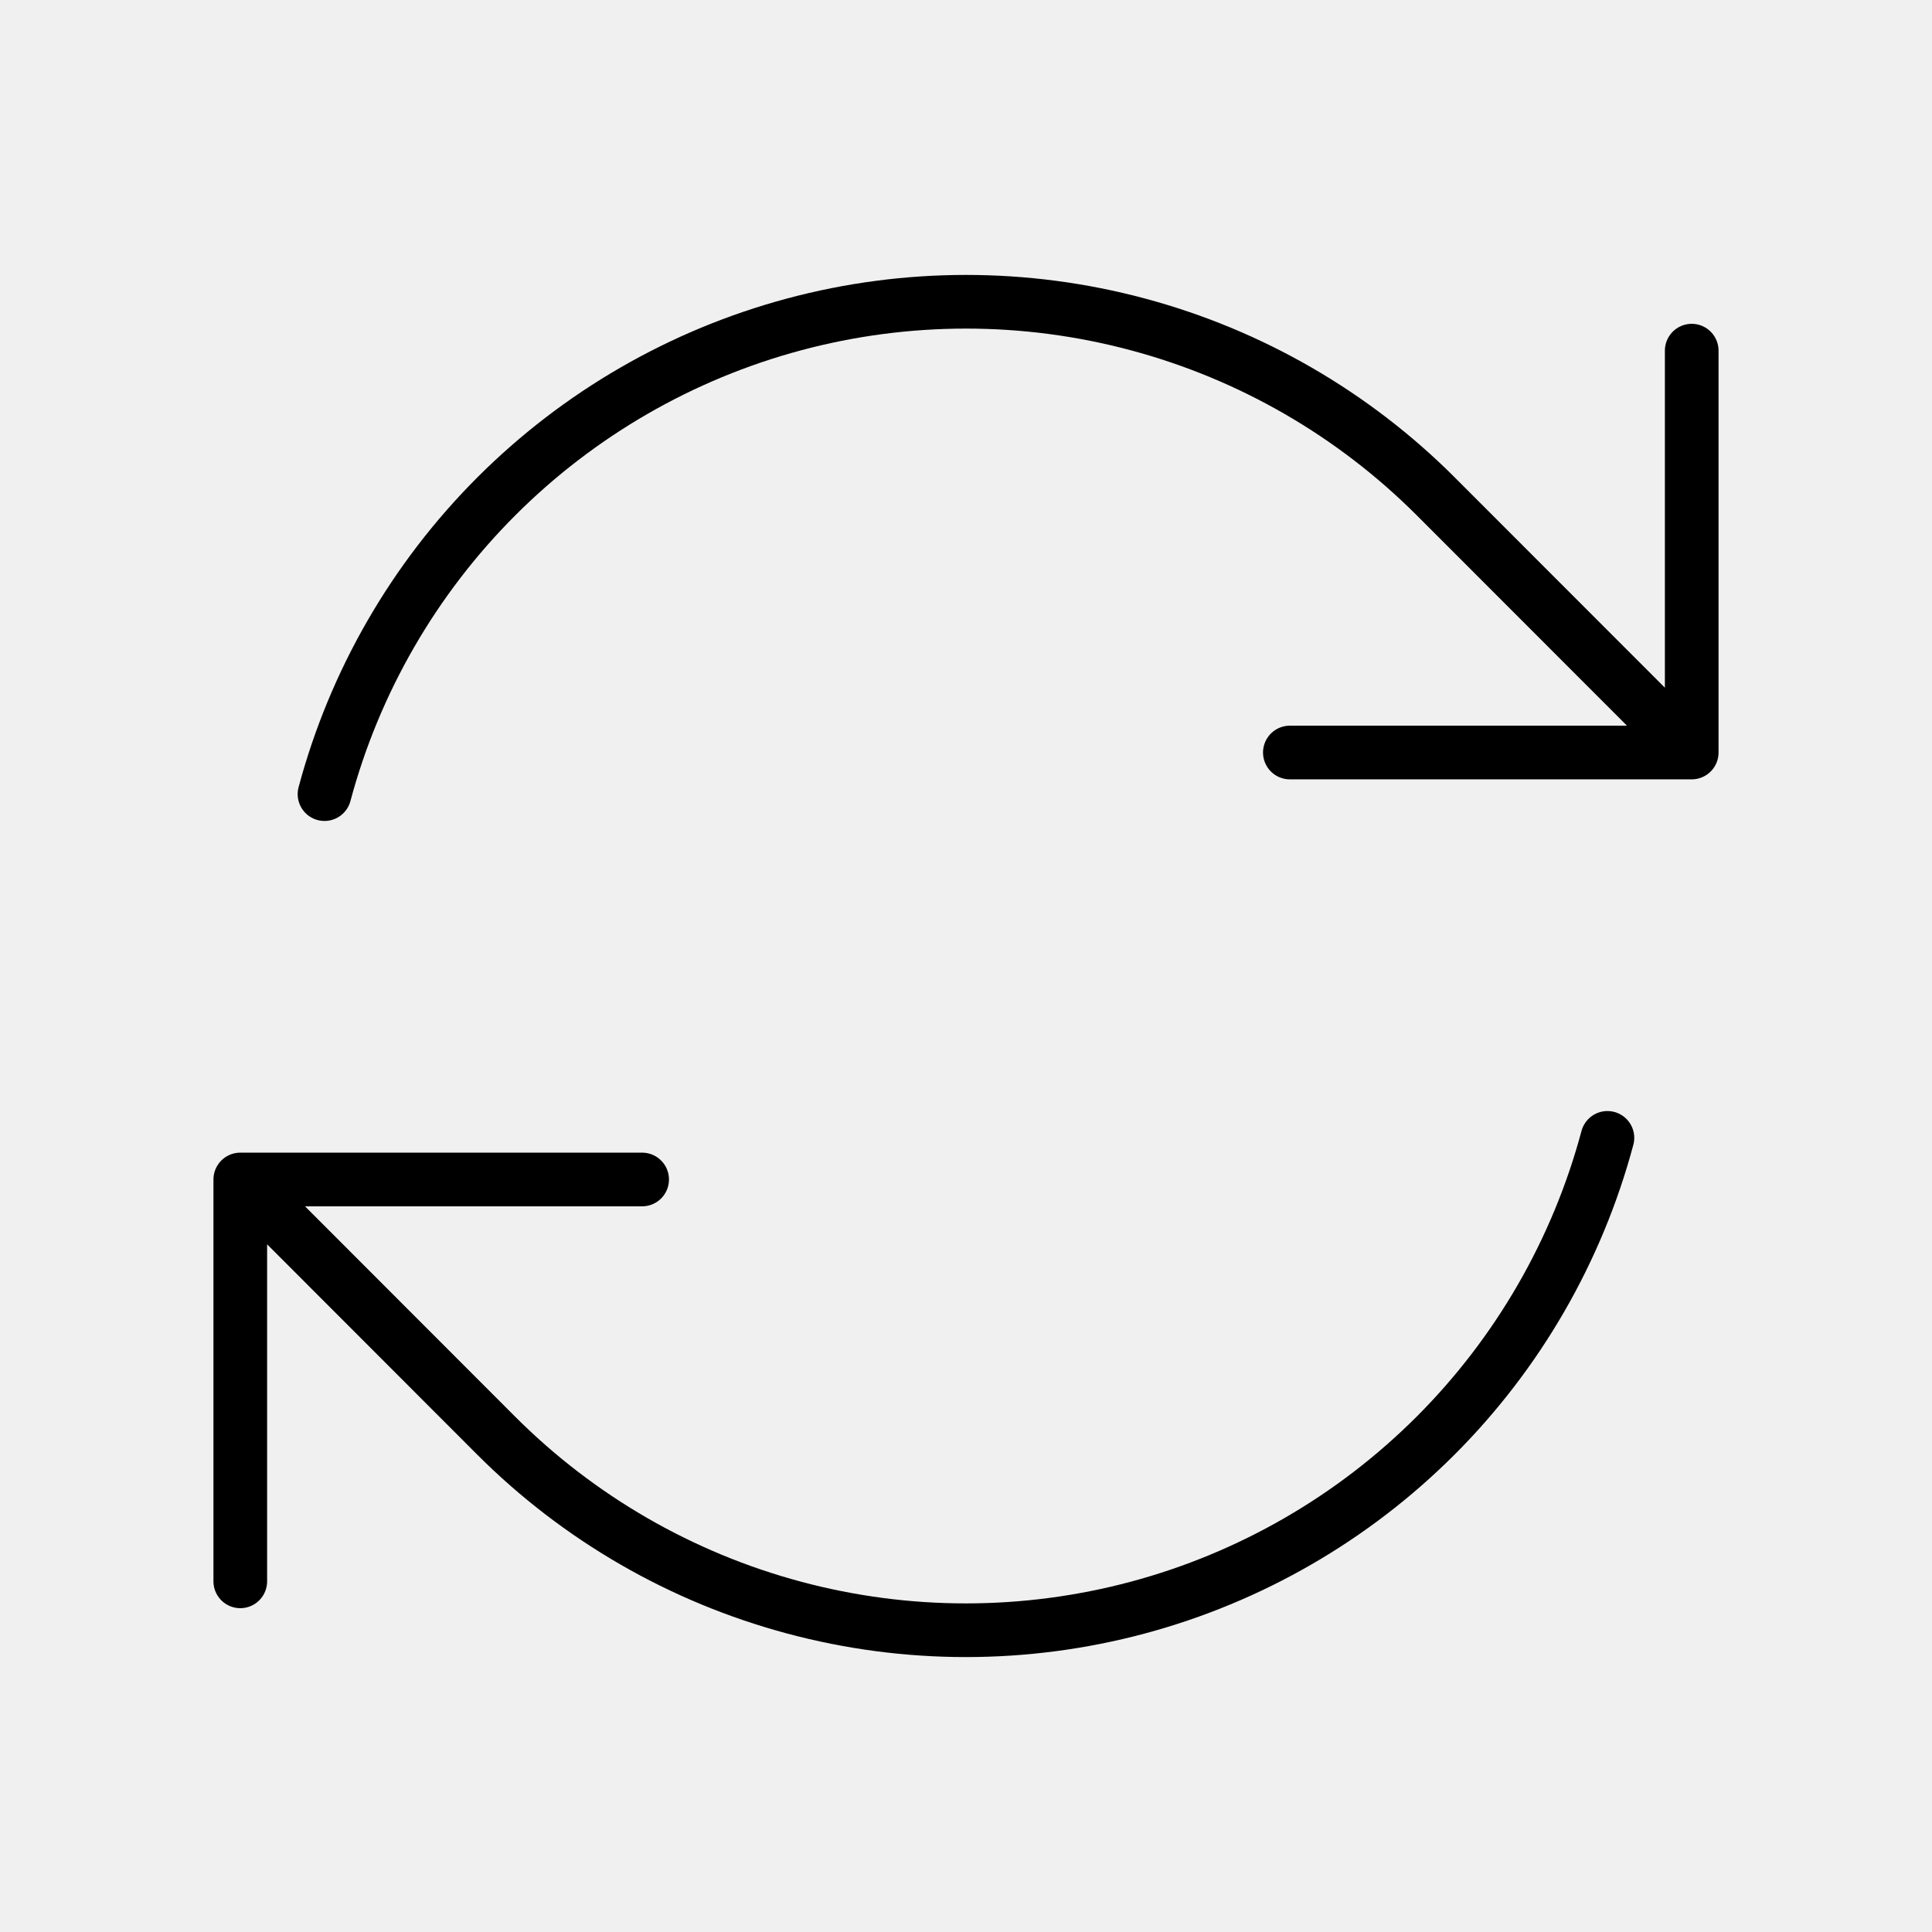
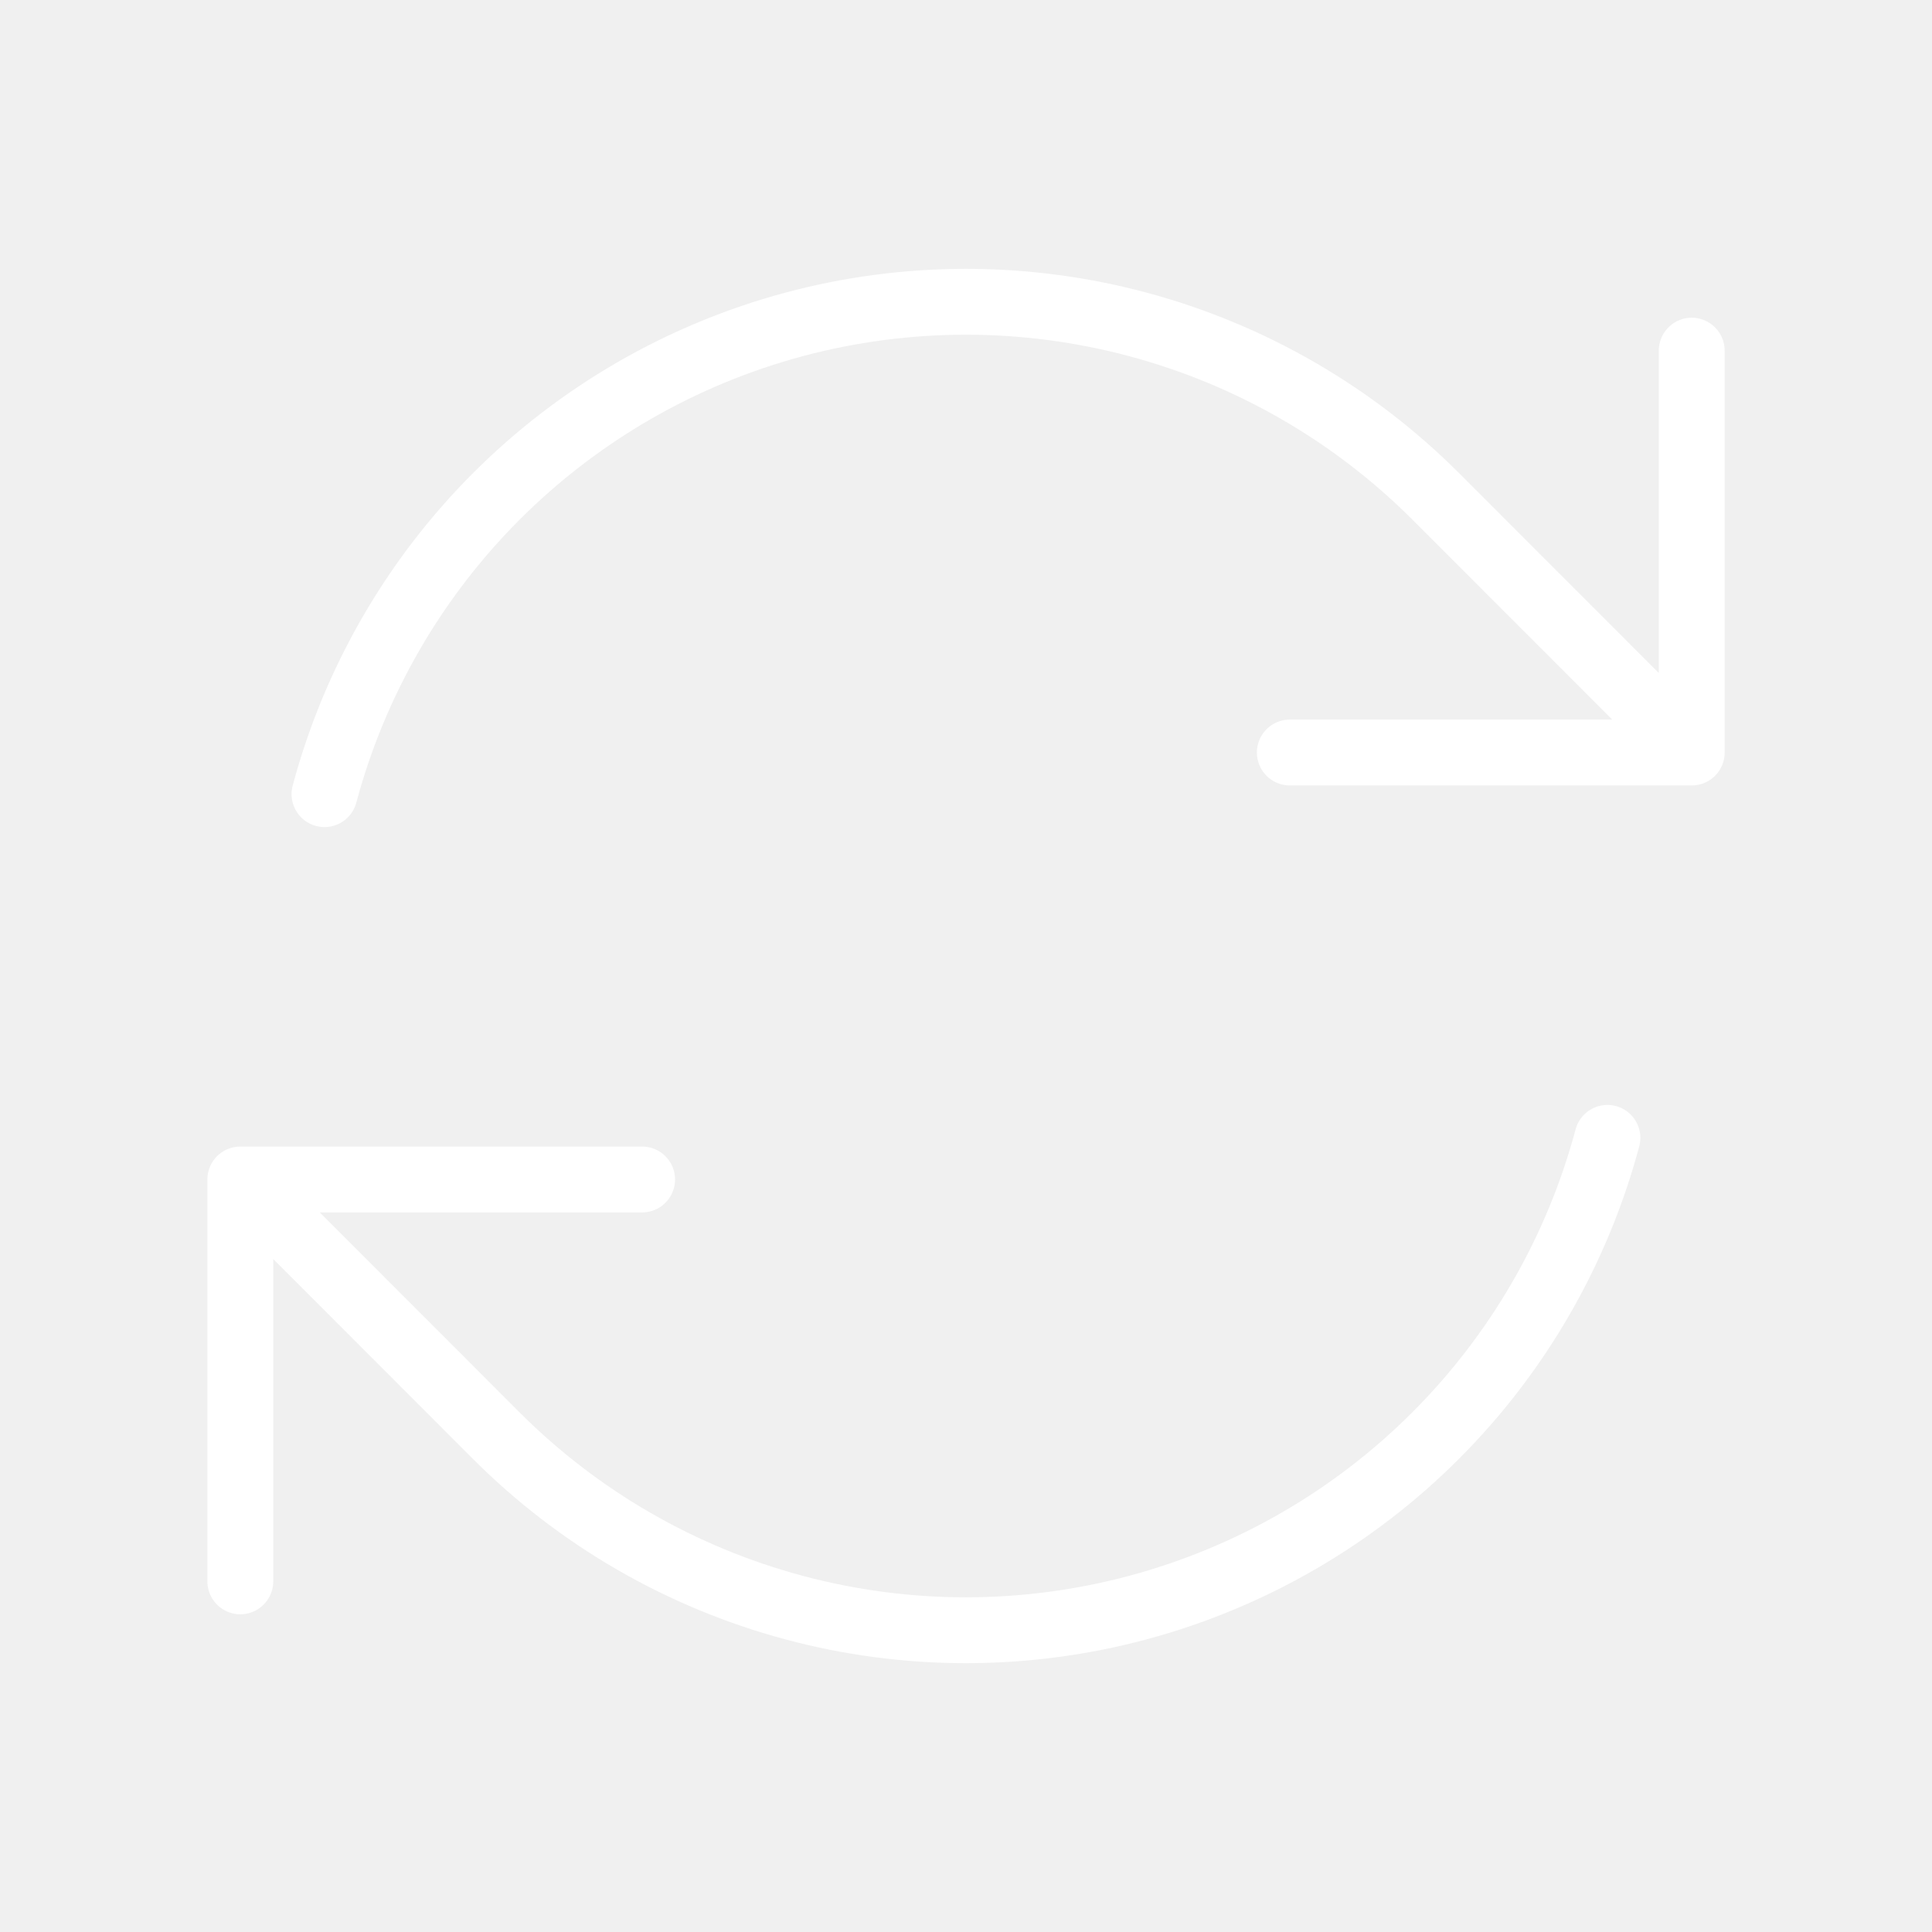
- <svg xmlns="http://www.w3.org/2000/svg" width="54" height="54" viewBox="0 0 54 54" fill="none">
-   <path d="M36.052 21.033H47.284L40.127 13.871C37.822 11.567 34.952 9.91 31.804 9.067C28.657 8.223 25.342 8.224 22.195 9.067C19.047 9.911 16.177 11.569 13.873 13.873C11.569 16.178 9.913 19.048 9.07 22.196M6.716 44.199V32.967M6.716 32.967H17.948M6.716 32.967L13.871 40.129C16.175 42.433 19.046 44.09 22.194 44.933C25.341 45.777 28.655 45.776 31.803 44.933C34.951 44.089 37.821 42.431 40.125 40.127C42.429 37.822 44.085 34.952 44.928 31.804M47.284 9.801V21.029" stroke="black" stroke-width="1.5" stroke-linecap="round" stroke-linejoin="round" />
+ <svg xmlns="http://www.w3.org/2000/svg" width="44" height="44" viewBox="0 0 44 44" fill="none">
+   <path d="M29.375 17.138H38.528L32.696 11.303C30.818 9.425 28.479 8.075 25.915 7.388C23.35 6.701 20.649 6.701 18.084 7.388C15.52 8.076 13.181 9.426 11.304 11.304C9.427 13.182 8.077 15.521 7.39 18.086M5.473 36.014V26.862M5.473 26.862H14.624M5.473 26.862L11.303 32.697C13.18 34.575 15.519 35.925 18.084 36.612C20.648 37.3 23.349 37.299 25.914 36.612C28.478 35.924 30.817 34.574 32.694 32.696C34.572 30.818 35.921 28.479 36.608 25.914M38.528 7.986V17.134" stroke="white" stroke-width="1.5" stroke-linecap="round" stroke-linejoin="round" />
</svg>
